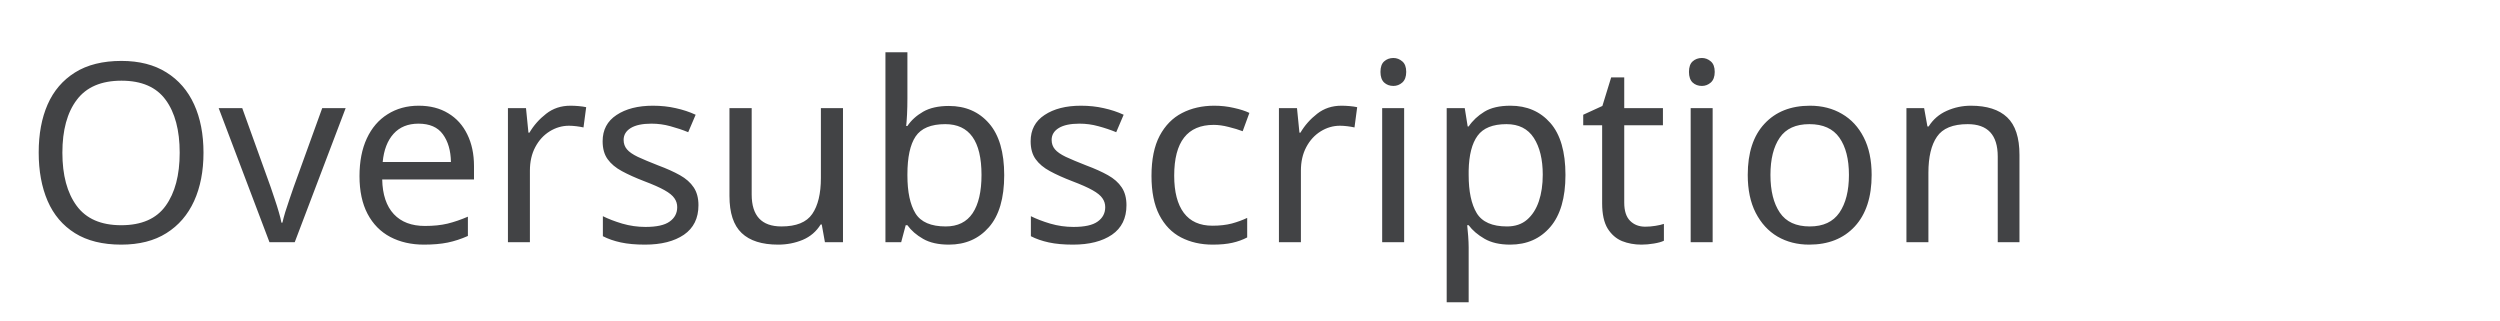
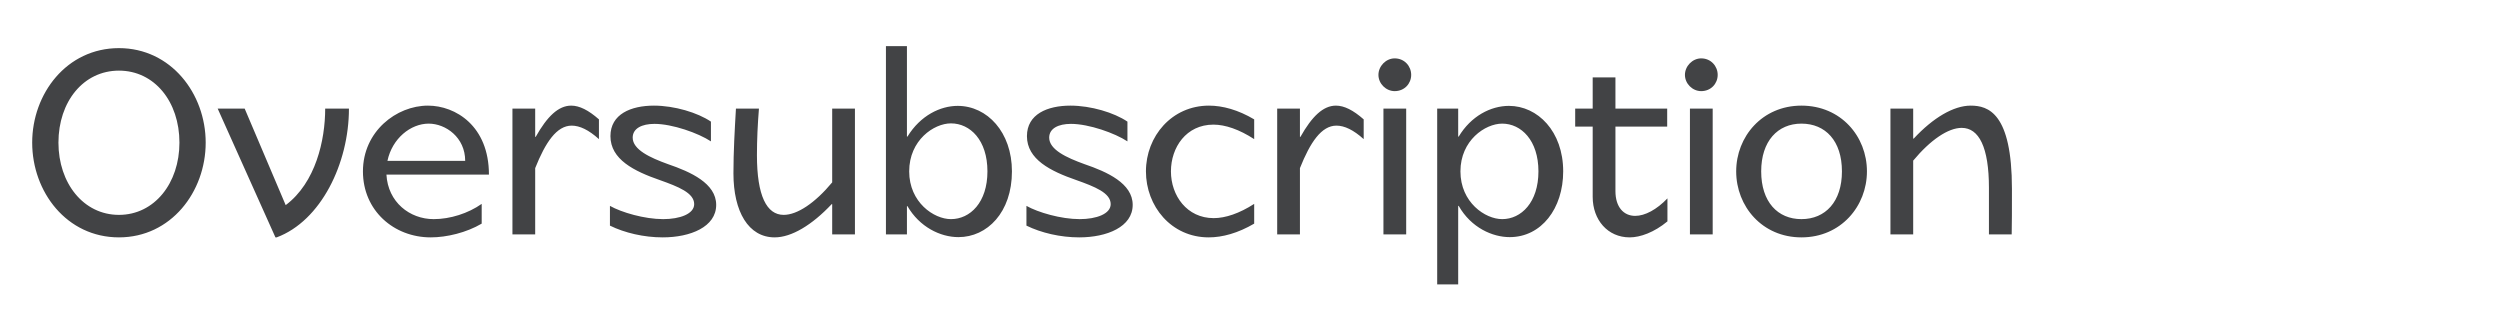
- <svg xmlns="http://www.w3.org/2000/svg" width="320" height="41">
-   <text fill="#424345" fill-rule="evenodd" font-family="Verruckt-046-TextMedium, Verruckt-046" font-size="32" font-weight="400">
-     <tspan x="3" y="31">Oversubscription</tspan>
-   </text>
+ <svg xmlns="http://www.w3.org/2000/svg" width="320" height="40">
+   <g fill="#424345" fill-rule="nonzero">
+     <path d="M15.224 30.384c6.656 0 11.104-5.824 11.104-12.128 0-6.272-4.448-12.096-11.104-12.096-6.688 0-11.104 5.824-11.104 12.096 0 6.304 4.416 12.128 11.104 12.128ZM7.48 18.256c0-5.248 3.2-9.216 7.744-9.216s7.744 3.968 7.744 9.216c0 5.184-3.2 9.248-7.744 9.248S7.48 23.44 7.48 18.256ZM35.256 30.384h.16c5.664-2.112 9.248-9.472 9.248-16.48h-3.04c0 4.032-1.216 9.472-5.056 12.352L31.32 13.904h-3.456l7.392 16.48ZM55.128 30.384c2.048 0 4.576-.608 6.528-1.76v-2.528c-1.728 1.216-4.032 1.952-6.144 1.952-3.072 0-5.856-2.176-6.048-5.696h13.12c0-6.24-4.288-8.832-7.808-8.832-4.032 0-8.32 3.296-8.32 8.416 0 5.024 3.968 8.448 8.672 8.448Zm-5.536-9.792c.608-2.88 2.976-4.768 5.28-4.768 2.176 0 4.672 1.76 4.672 4.768h-9.952ZM65.592 30h2.912v-8.48c1.312-3.296 2.752-5.44 4.672-5.44 1.024 0 2.176.544 3.488 1.728V15.28c-1.344-1.184-2.496-1.76-3.552-1.76-1.632 0-3.072 1.376-4.544 4h-.064v-3.616h-2.912V30ZM84.824 30.384c3.552 0 6.848-1.344 6.848-4.16 0-2.752-3.264-4.224-6.176-5.216-2.304-.832-4.512-1.856-4.512-3.392 0-1.184 1.184-1.76 2.784-1.76 2.304 0 5.632 1.184 7.232 2.24v-2.528c-1.696-1.152-4.672-2.048-7.296-2.048-2.944 0-5.568 1.088-5.568 3.904 0 2.976 3.008 4.48 6.336 5.632 2.336.832 4.384 1.632 4.384 3.072 0 1.248-1.824 1.92-3.968 1.92-2.4 0-5.344-.864-6.816-1.696v2.528c1.888.928 4.352 1.504 6.752 1.504ZM99.16 30.384c2.144 0 4.768-1.568 7.296-4.256h.064V30h2.912V13.904h-2.912v9.44c-2.208 2.656-4.48 4.16-6.208 4.16-2.176 0-3.424-2.432-3.424-7.648 0-1.984.096-3.968.256-5.952H94.2c-.16 2.752-.32 5.504-.32 8.288 0 4.896 1.92 8.192 5.28 8.192ZM122.68 30.352c3.68 0 6.848-3.168 6.848-8.416 0-5.024-3.168-8.384-6.944-8.384-2.208 0-4.768 1.216-6.432 3.936h-.064V5.904H113.4V30h2.688v-3.616h.064c1.536 2.656 4.192 3.968 6.528 3.968Zm-6.304-8.416c0-4 3.168-6.144 5.344-6.144 2.464 0 4.672 2.144 4.672 6.144 0 3.968-2.208 6.112-4.672 6.112-2.176 0-5.344-2.144-5.344-6.112ZM138.136 30.384c3.552 0 6.848-1.344 6.848-4.16 0-2.752-3.264-4.224-6.176-5.216-2.304-.832-4.512-1.856-4.512-3.392 0-1.184 1.184-1.76 2.784-1.76 2.304 0 5.632 1.184 7.232 2.24v-2.528c-1.696-1.152-4.672-2.048-7.296-2.048-2.944 0-5.568 1.088-5.568 3.904 0 2.976 3.008 4.48 6.336 5.632 2.336.832 4.384 1.632 4.384 3.072 0 1.248-1.824 1.92-3.968 1.92-2.4 0-5.344-.864-6.816-1.696v2.528c1.888.928 4.352 1.504 6.752 1.504ZM154.712 30.384c1.76 0 3.744-.544 5.824-1.76v-2.528c-1.888 1.216-3.68 1.824-5.184 1.824-3.424 0-5.472-2.88-5.472-5.984 0-3.072 1.952-5.984 5.44-5.984 1.504 0 3.296.608 5.216 1.856V15.28c-2.048-1.216-4.032-1.76-5.792-1.76-4.736 0-8.064 3.904-8.064 8.416 0 4.448 3.232 8.448 8.032 8.448ZM163.48 30h2.912v-8.48c1.312-3.296 2.752-5.44 4.672-5.44 1.024 0 2.176.544 3.488 1.728V15.28c-1.344-1.184-2.496-1.76-3.552-1.76-1.632 0-3.072 1.376-4.544 4h-.064v-3.616h-2.912V30ZM177.08 30h2.912V13.904h-2.912V30Zm-.64-20.416c0 1.12.96 2.08 2.08 2.08 1.248 0 2.112-.96 2.112-2.08s-.864-2.112-2.112-2.112c-1.12 0-2.08.992-2.08 2.112ZM183.96 36.4h2.688V26.352h.064c1.6 2.816 4.352 4 6.528 4 4.064 0 6.848-3.68 6.848-8.416 0-5.12-3.264-8.384-6.944-8.384-2.336 0-4.864 1.312-6.432 3.936h-.064v-3.584h-2.688V36.4Zm2.976-14.464c0-3.968 3.168-6.112 5.344-6.112 2.432 0 4.64 2.144 4.64 6.112s-2.208 6.112-4.64 6.112c-2.176 0-5.344-2.144-5.344-6.112ZM208.6 30.384c1.344 0 3.136-.64 4.832-2.048v-2.944c-1.376 1.44-2.88 2.24-4.128 2.24-1.472 0-2.528-1.12-2.528-3.168v-8.256h6.624v-2.304h-6.624v-4h-2.912v4h-2.24v2.304h2.24V25.2c0 2.944 1.92 5.184 4.736 5.184ZM216.312 30h2.912V13.904h-2.912V30Zm-.64-20.416c0 1.12.96 2.08 2.08 2.08 1.248 0 2.112-.96 2.112-2.08s-.864-2.112-2.112-2.112c-1.12 0-2.08.992-2.08 2.112ZM230.584 30.384c5.056 0 8.384-4 8.384-8.448 0-4.48-3.328-8.416-8.384-8.416-5.024 0-8.352 3.968-8.352 8.416 0 4.48 3.328 8.448 8.352 8.448Zm-5.152-8.448c0-3.872 2.112-6.112 5.152-6.112 3.072 0 5.184 2.208 5.184 6.112 0 3.872-2.112 6.112-5.184 6.112-3.04 0-5.152-2.208-5.152-6.112ZM241.976 30h2.912v-9.44c2.208-2.656 4.48-4.192 6.208-4.192 2.208 0 3.488 2.464 3.488 7.68V30h2.912c.032-1.568.032-2.976.032-5.824 0-9.728-3.04-10.656-5.28-10.656-2.176 0-4.8 1.536-7.296 4.224h-.064v-3.84h-2.912V30Z" />
+   </g>
</svg>
